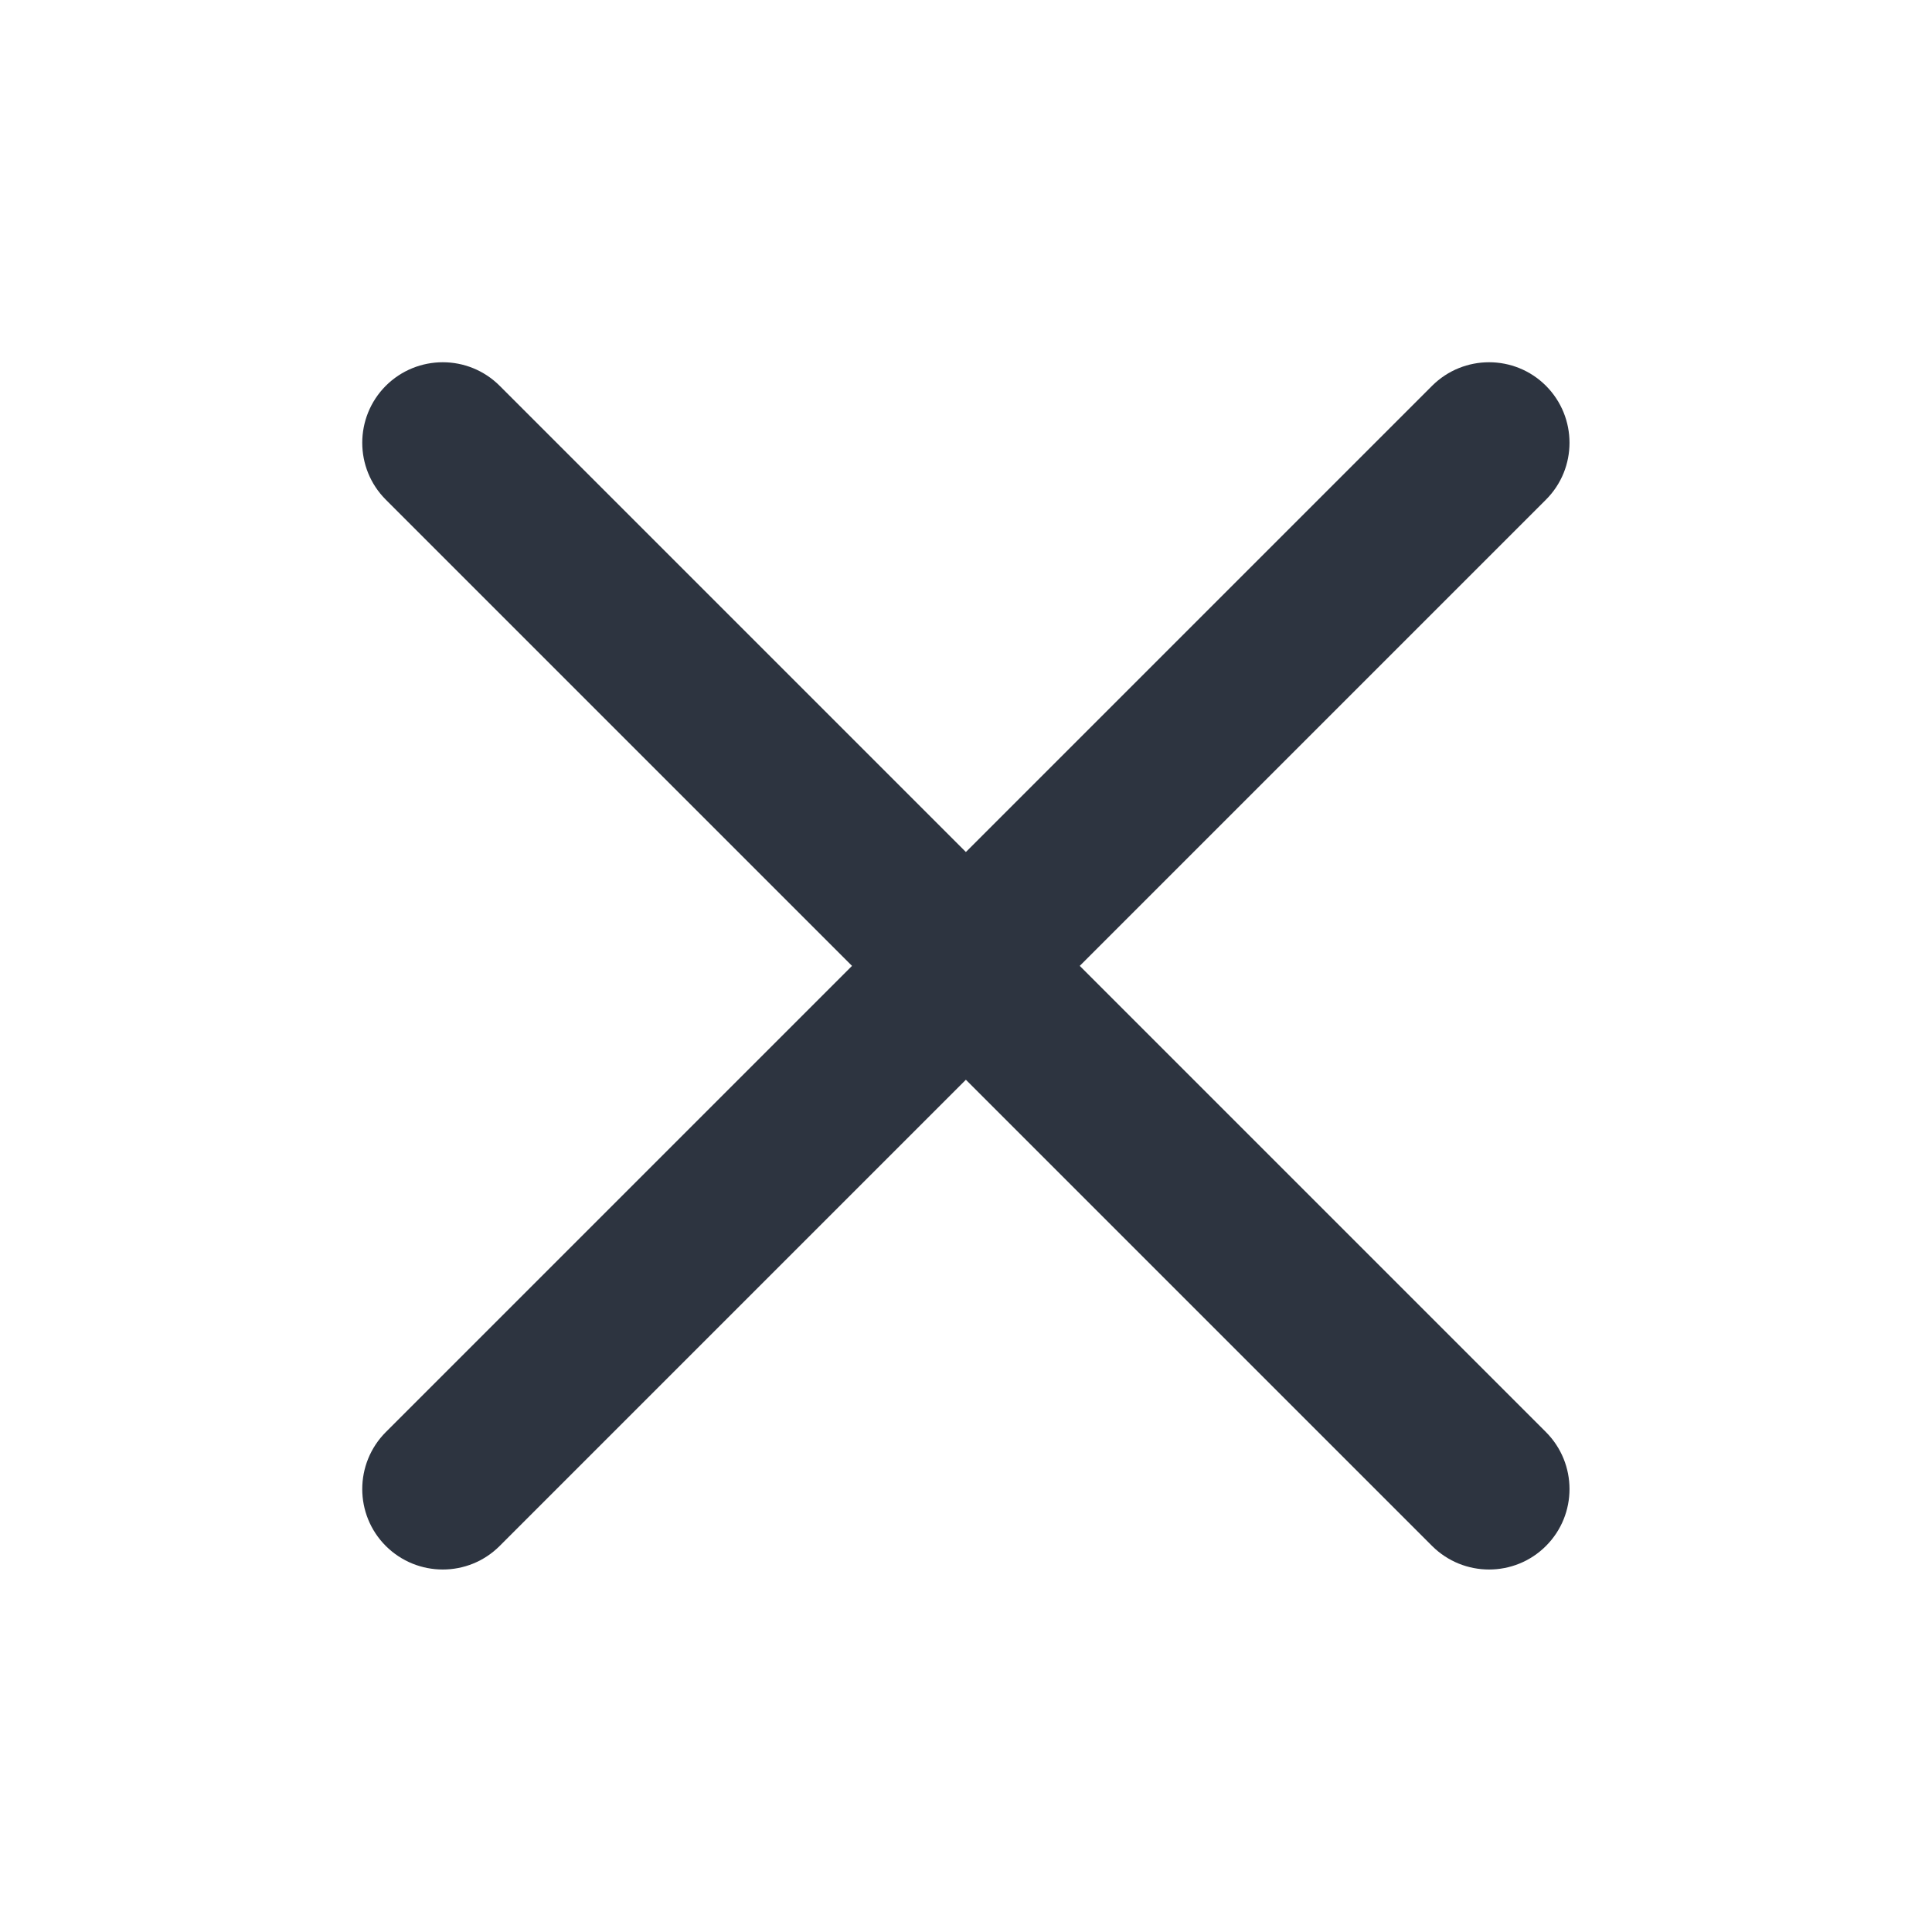
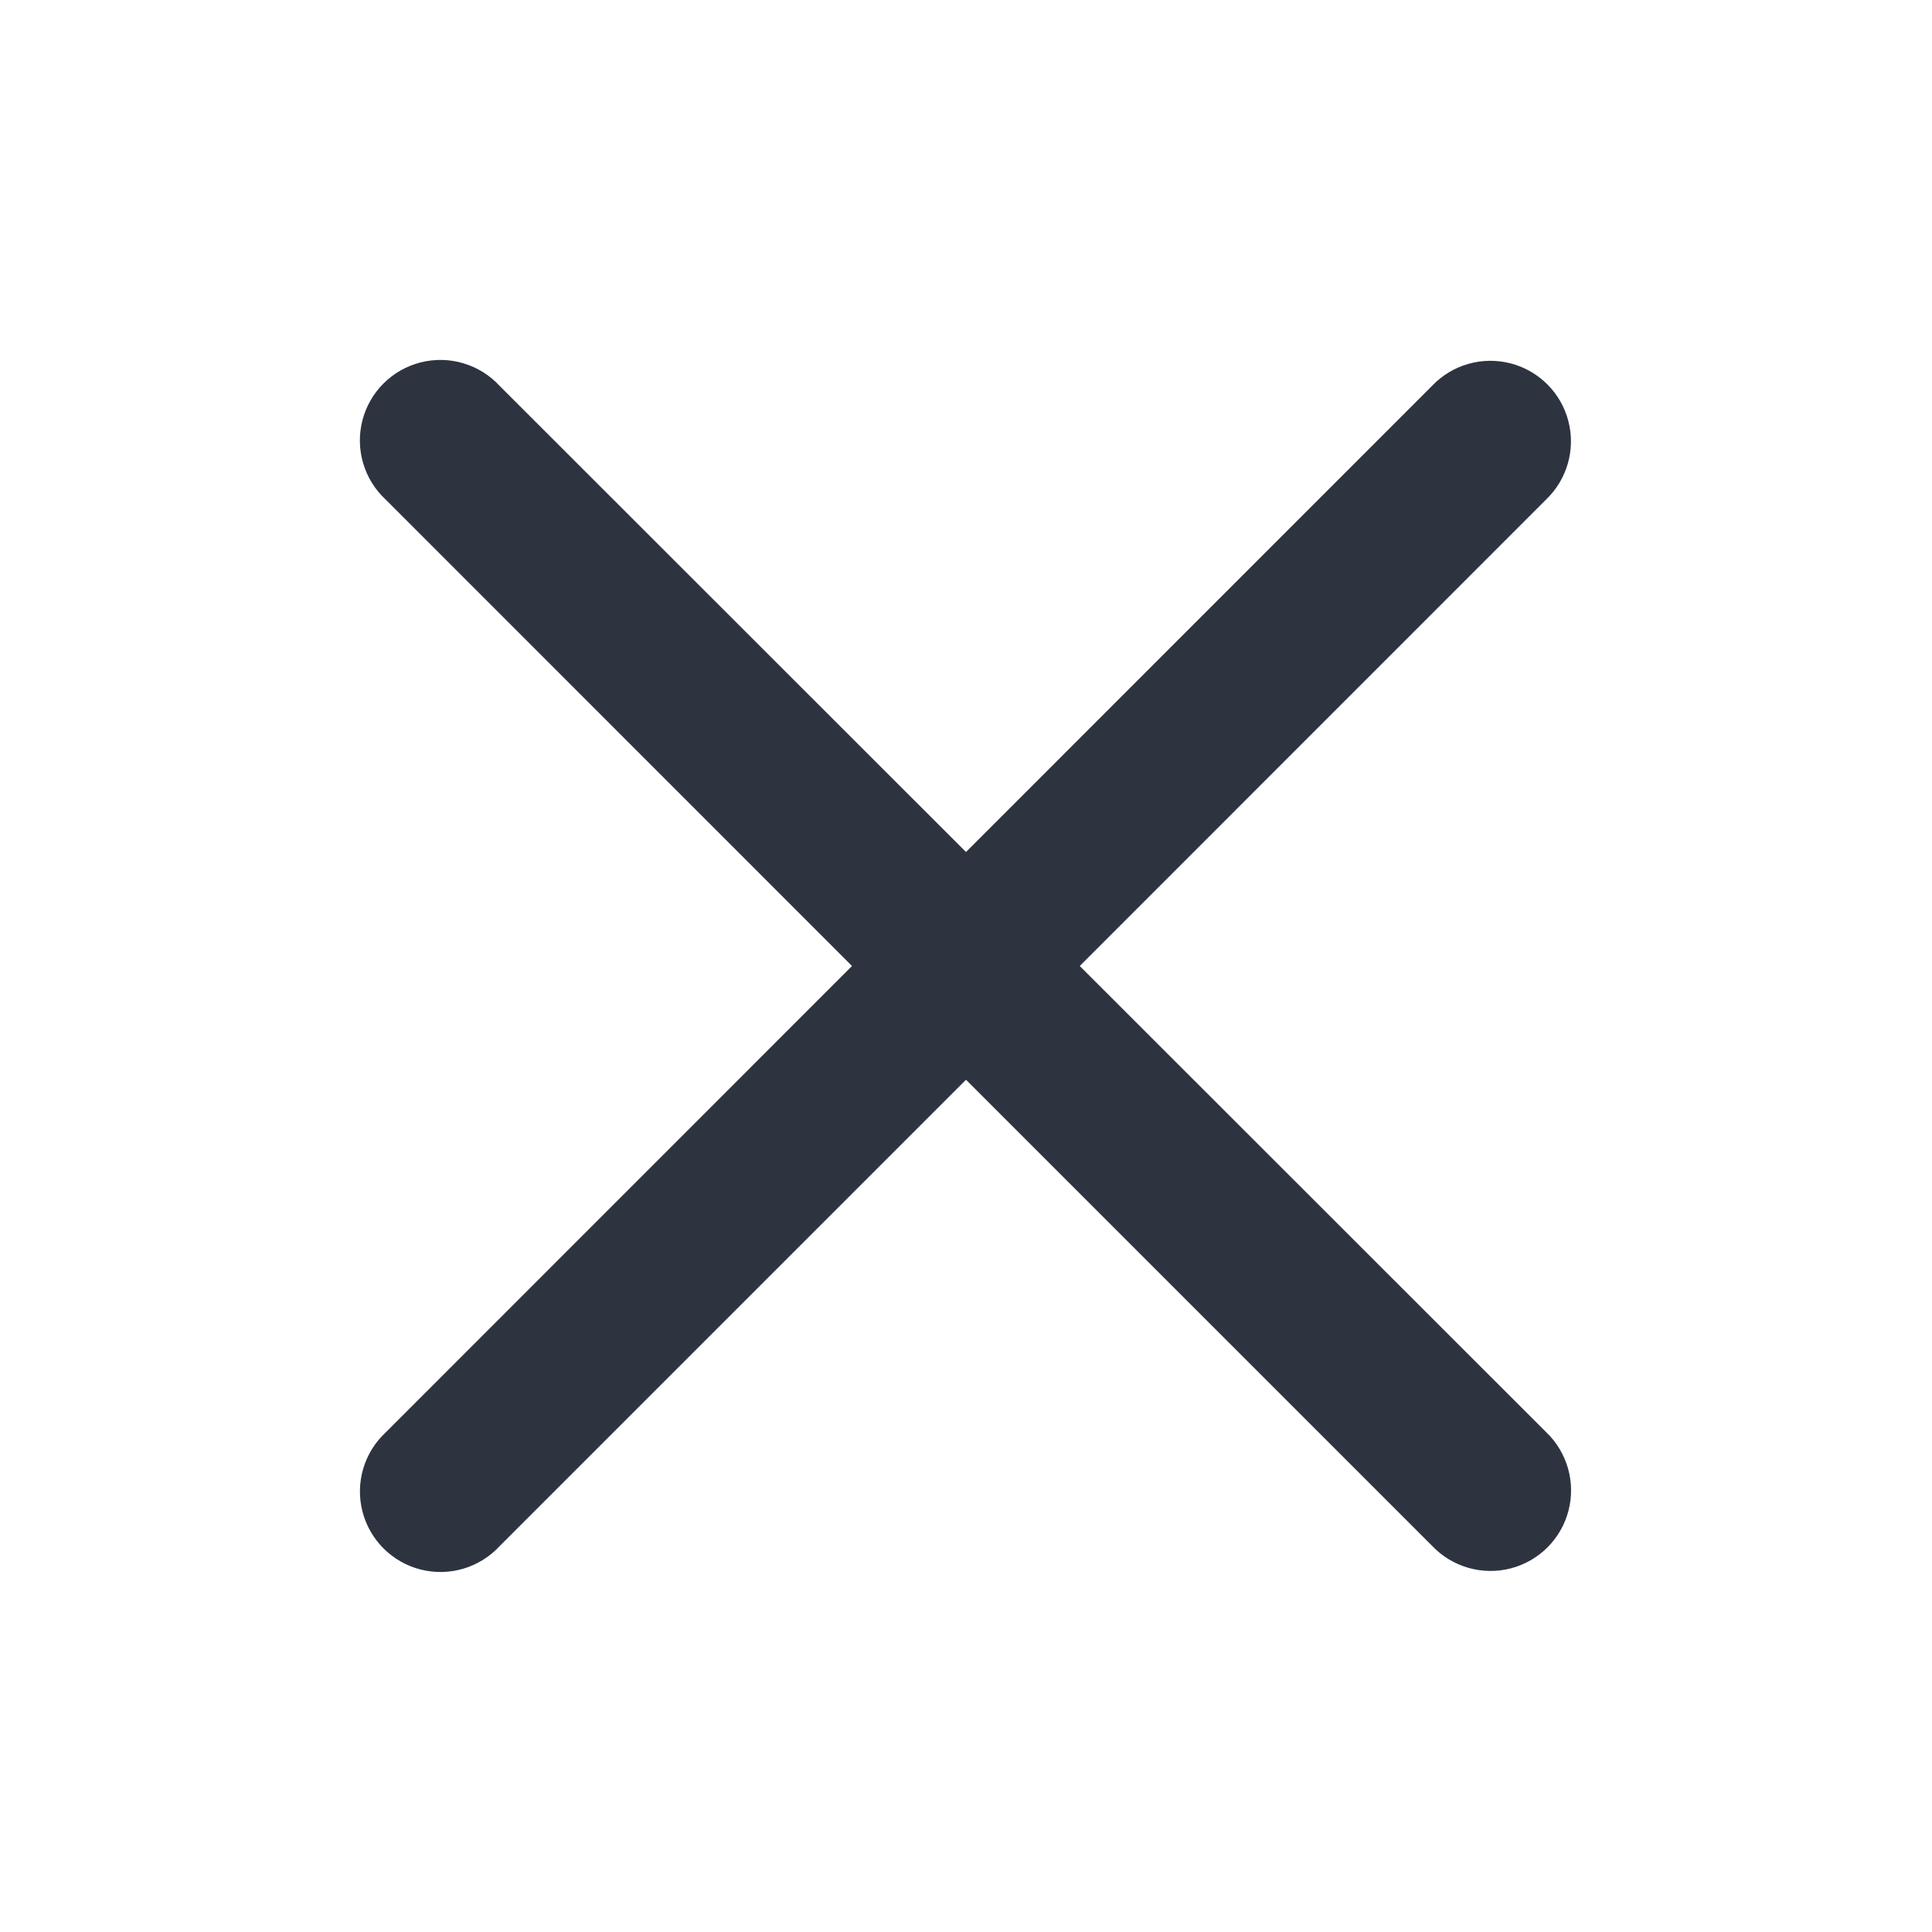
- <svg xmlns="http://www.w3.org/2000/svg" width="16" height="16" viewBox="0 0 16 16" fill="none">
-   <path fill-rule="evenodd" clip-rule="evenodd" d="M12.803 4.138C13.063 3.878 13.063 3.456 12.803 3.195C12.543 2.935 12.121 2.935 11.86 3.195L7.999 7.056L4.138 3.195C3.878 2.935 3.456 2.935 3.195 3.195C2.935 3.456 2.935 3.878 3.195 4.138L7.056 7.999L3.195 11.86C2.935 12.121 2.935 12.543 3.195 12.803C3.456 13.063 3.878 13.063 4.138 12.803L7.999 8.942L11.86 12.803C12.121 13.063 12.543 13.063 12.803 12.803C13.063 12.543 13.063 12.121 12.803 11.86L8.942 7.999L12.803 4.138Z" fill="#2D3440" />
+ <svg xmlns="http://www.w3.org/2000/svg" width="16" height="16" fill="none">
+   <path fill="#2D3440" fill-rule="evenodd" d="M12.803 4.138a.667.667 0 1 0-.943-.943L8 7.056l-3.862-3.86a.667.667 0 1 0-.943.942L7.056 8l-3.86 3.861a.667.667 0 1 0 .942.943L8 8.942l3.861 3.861a.667.667 0 1 0 .943-.943L8.942 8l3.861-3.862Z" clip-rule="evenodd" />
</svg>
